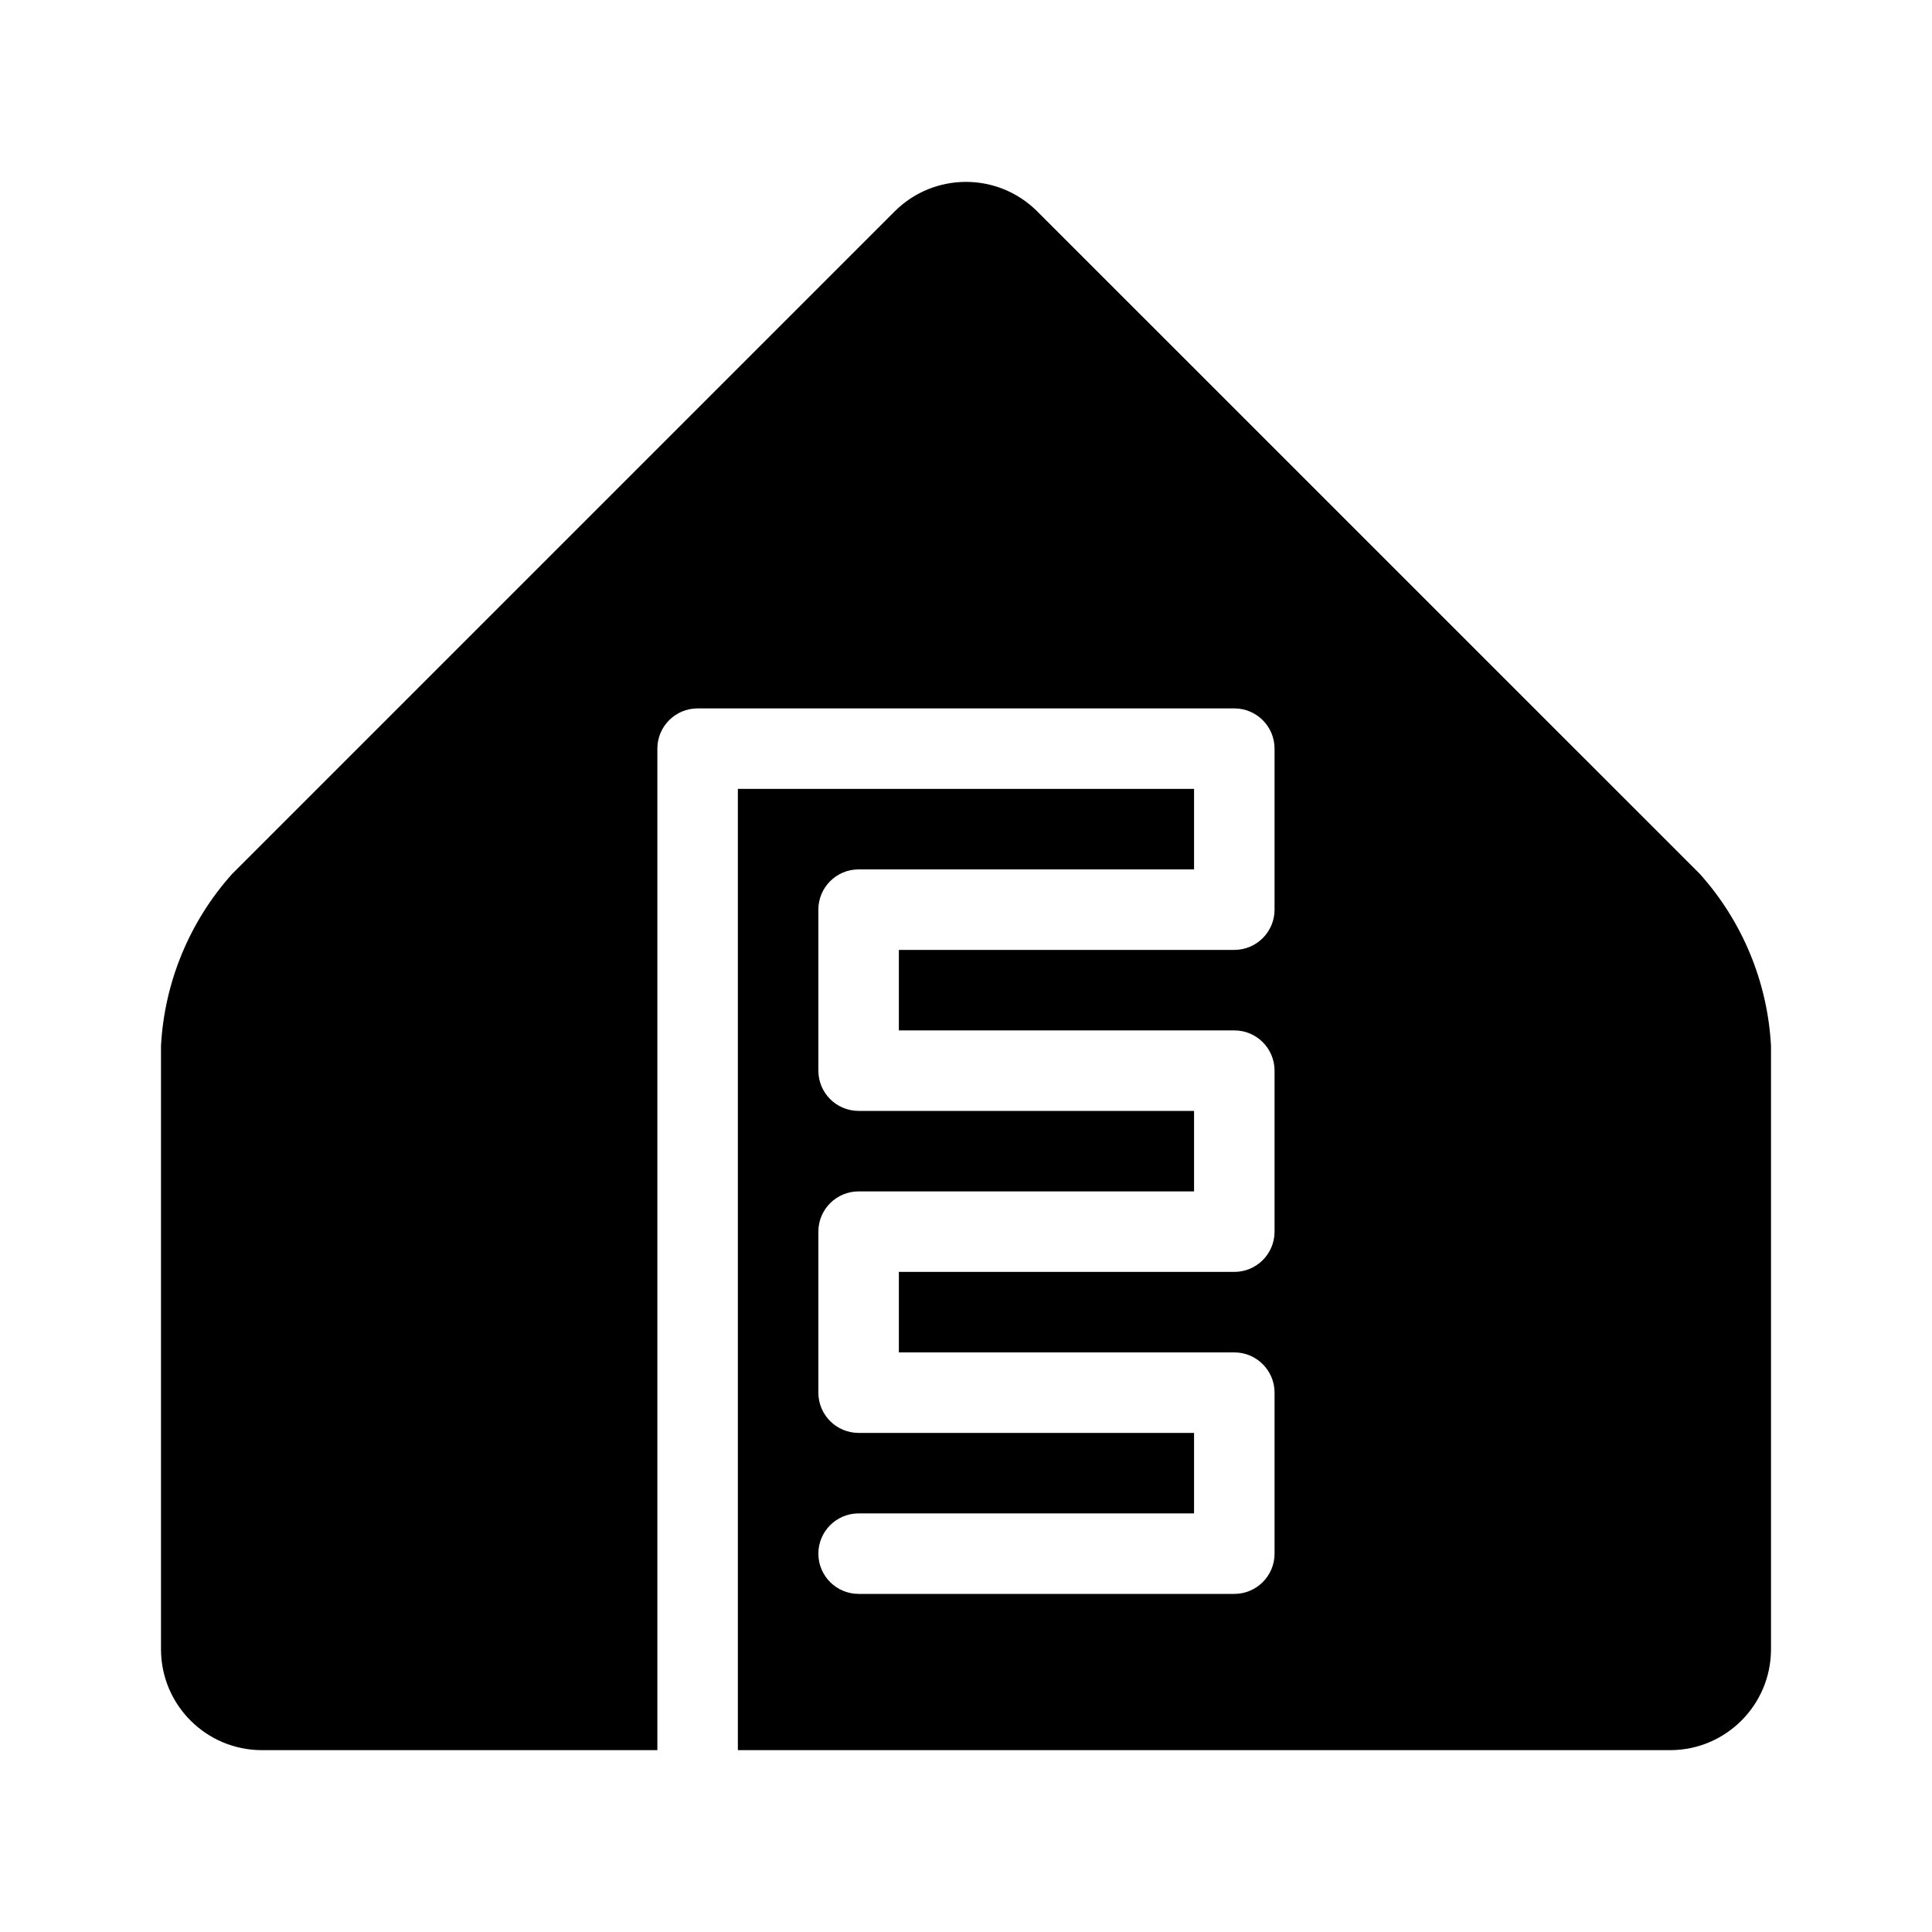
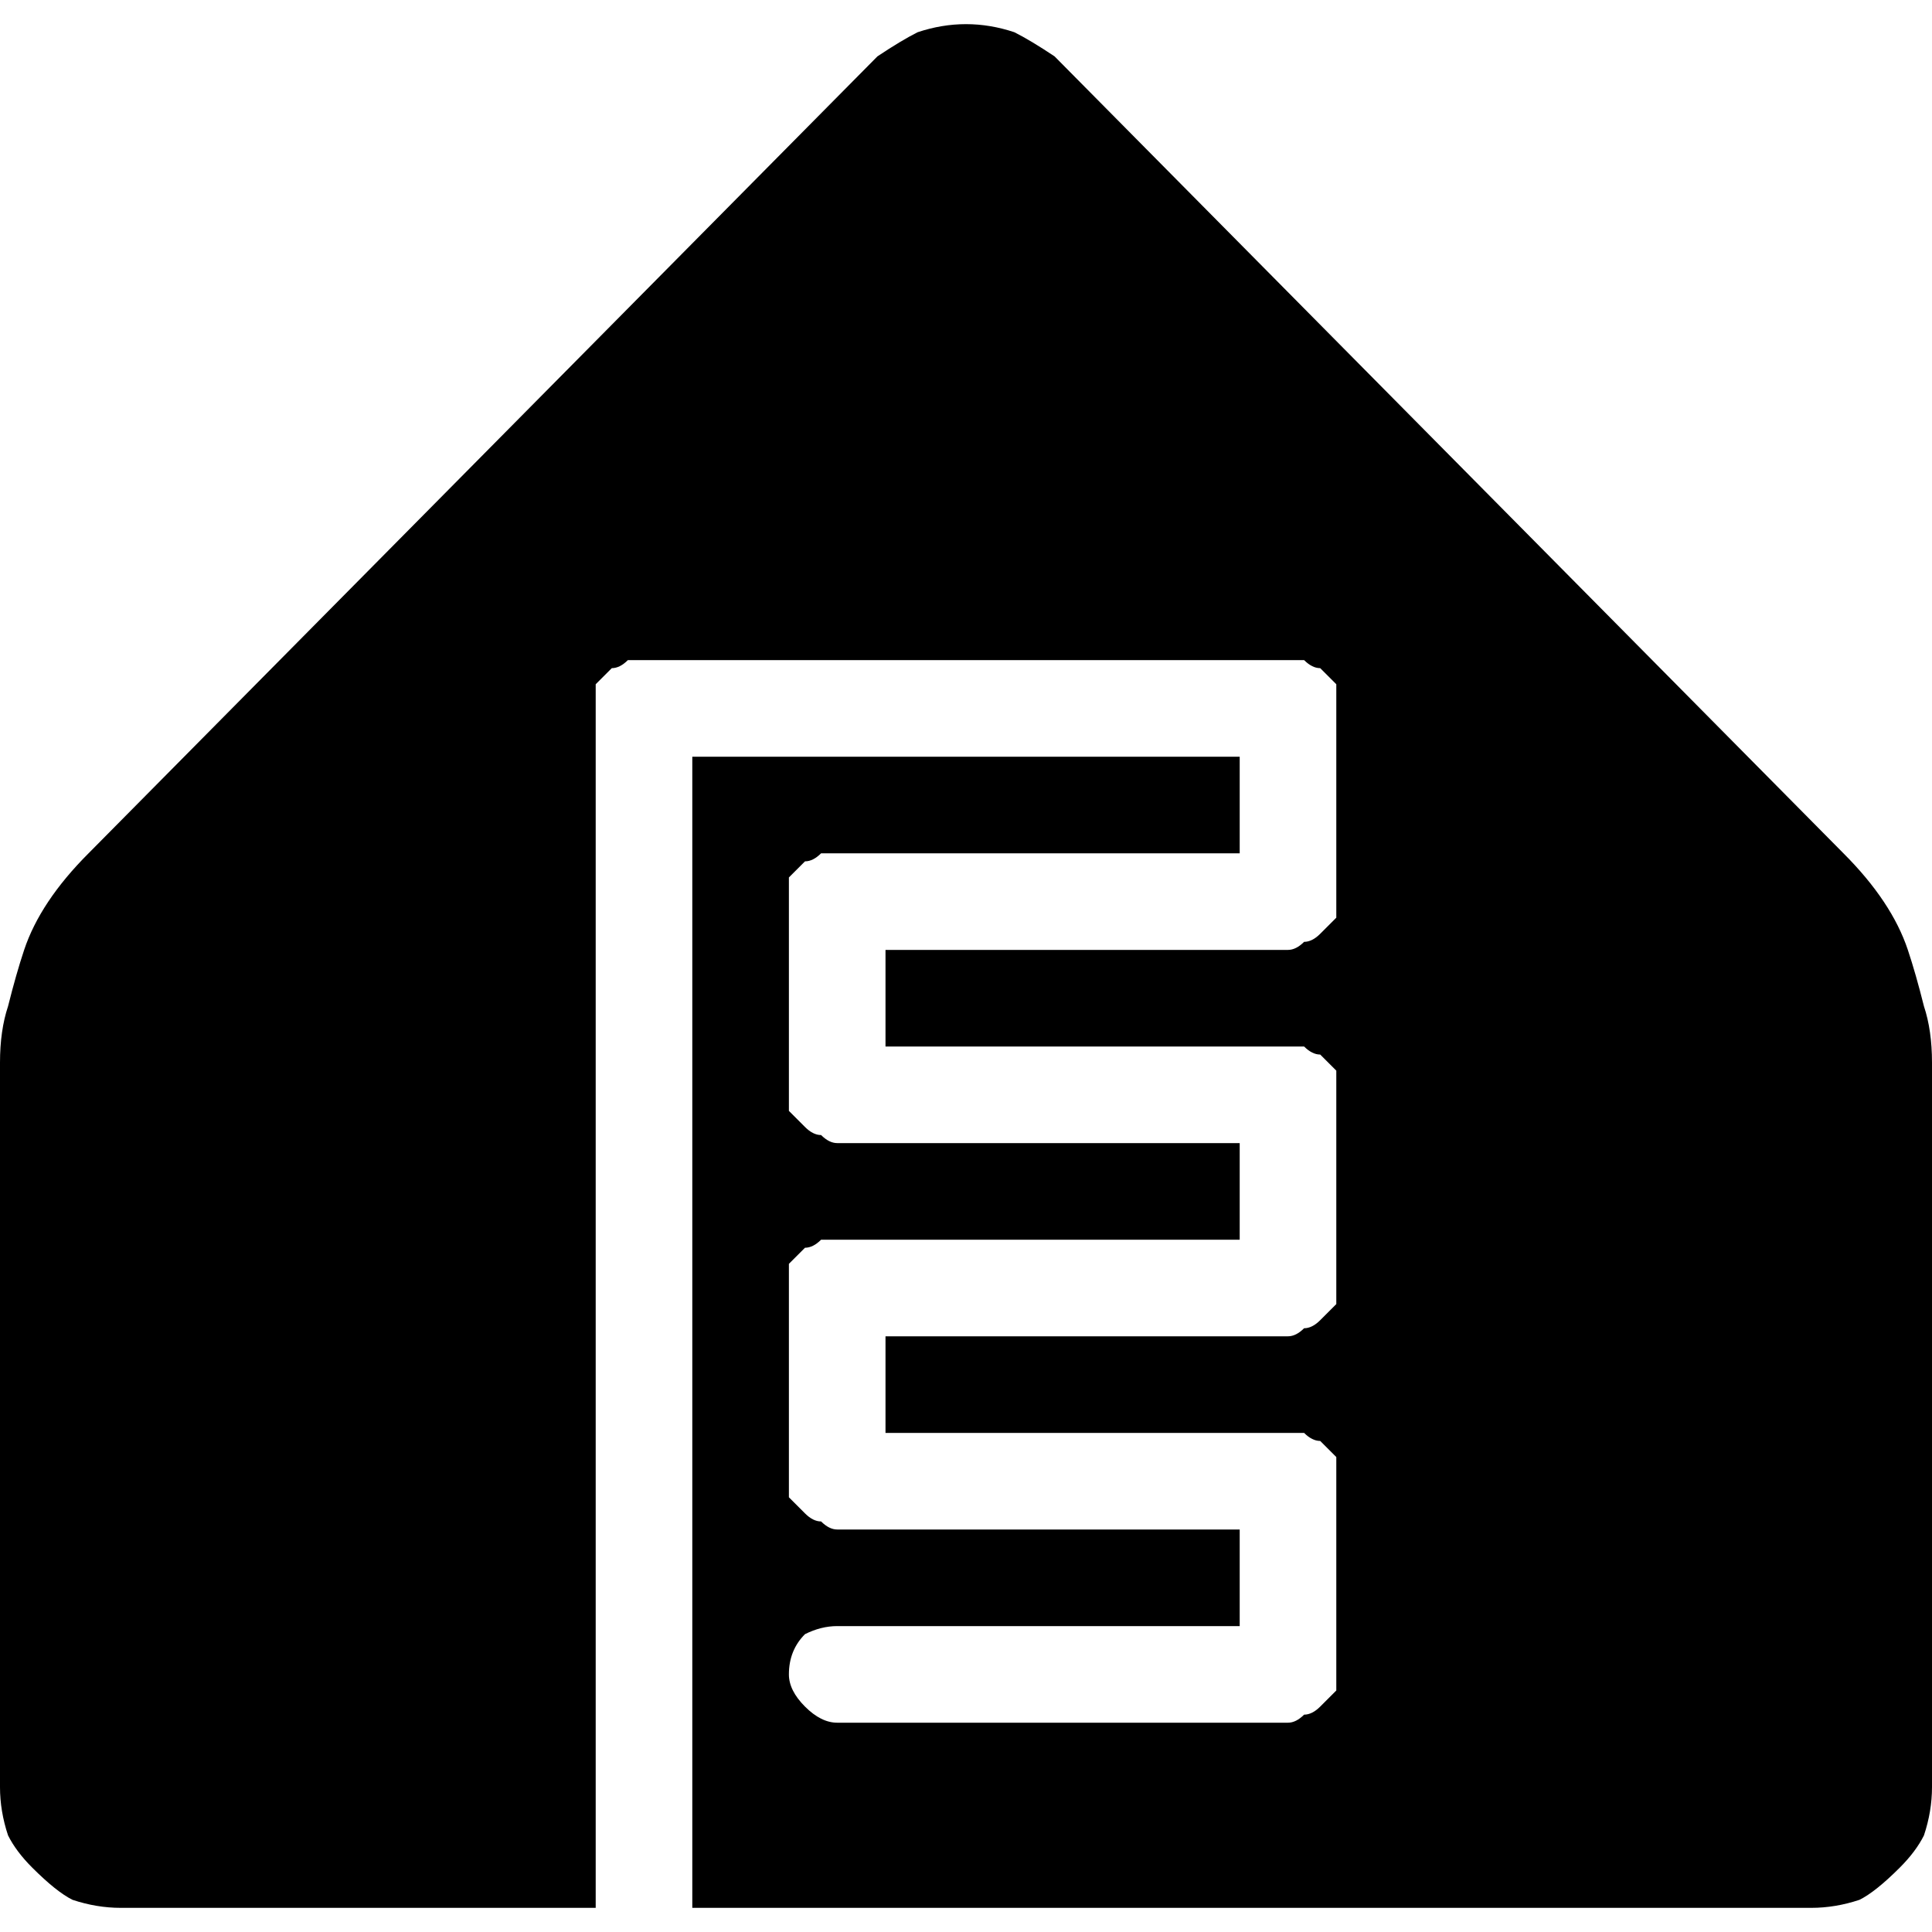
- <svg xmlns="http://www.w3.org/2000/svg" width="24" height="24" viewBox="0 0 24 24">
-   <path fill="currentColor" d="M12.883 2.624a1.253 1.253 0 0 0-1.767 0l-8.232 8.232A3.48 3.48 0 0 0 2 12.991v7.5a1.254 1.254 0 0 0 1.25 1.25h4.916V9.3a.5.5 0 0 1 .5-.5h6.667a.5.5 0 0 1 .5.5v2a.5.5 0 0 1-.5.5h-4.167v1h4.167a.5.5 0 0 1 .5.5v2a.5.5 0 0 1-.5.5h-4.167v1h4.167a.5.5 0 0 1 .5.5v2a.5.5 0 0 1-.5.5h-4.667a.5.5 0 0 1 0-1h4.167v-1h-4.167a.5.5 0 0 1-.5-.5v-2a.5.5 0 0 1 .5-.5h4.167v-1h-4.167a.5.5 0 0 1-.5-.5v-2a.5.5 0 0 1 .5-.5h4.167v-1H9.166v11.941H20.75a1.254 1.254 0 0 0 1.25-1.25v-7.5a3.48 3.48 0 0 0-.884-2.135z" />
+ <svg xmlns="http://www.w3.org/2000/svg" version="1.2" viewBox="0 0 24 24" width="24" height="24">
+   <style />
+   <path d="m13.1 0.7q-0.3-0.2-0.5-0.3-0.3-0.1-0.6-0.1-0.3 0-0.6 0.1-0.2 0.1-0.5 0.3l-9.8 9.9q-0.3 0.3-0.5 0.6-0.2 0.3-0.3 0.6-0.1 0.3-0.2 0.7-0.1 0.3-0.1 0.7v9q0 0.3 0.1 0.6 0.1 0.2 0.3 0.4 0.3 0.3 0.5 0.4 0.3 0.1 0.6 0.1h5.9v-14.9q0-0.2 0-0.3 0.1-0.1 0.2-0.2 0.1 0 0.2-0.1 0.1 0 0.2 0h8q0.1 0 0.2 0 0.1 0.1 0.2 0.1 0.1 0.1 0.2 0.2 0 0.1 0 0.3v2.4q0 0.1 0 0.2-0.1 0.1-0.2 0.2-0.1 0.1-0.2 0.1-0.1 0.1-0.2 0.1h-5v1.2h5q0.1 0 0.2 0 0.1 0.1 0.2 0.1 0.1 0.1 0.2 0.2 0 0.1 0 0.3v2.4q0 0.1 0 0.2-0.1 0.1-0.2 0.2-0.1 0.1-0.2 0.1-0.1 0.1-0.2 0.1h-5v1.2h5q0.1 0 0.2 0 0.1 0.1 0.2 0.1 0.1 0.1 0.2 0.2 0 0.1 0 0.3v2.4q0 0.1 0 0.2-0.1 0.1-0.2 0.2-0.1 0.1-0.2 0.1-0.1 0.1-0.2 0.1h-5.6q-0.2 0-0.4-0.2-0.2-0.2-0.2-0.4 0-0.3 0.2-0.5 0.2-0.1 0.4-0.1h5v-1.2h-5q-0.1 0-0.2-0.1-0.1 0-0.2-0.1-0.1-0.1-0.2-0.2 0-0.1 0-0.2v-2.4q0-0.2 0-0.3 0.1-0.1 0.2-0.2 0.1 0 0.2-0.1 0.1 0 0.2 0h5v-1.2h-5q-0.1 0-0.2-0.1-0.1 0-0.2-0.1-0.1-0.1-0.2-0.2 0-0.1 0-0.2v-2.4q0-0.2 0-0.3 0.1-0.1 0.2-0.2 0.1 0 0.2-0.1 0.1 0 0.2 0h5v-1.2h-6.8v14.3h13.9q0.3 0 0.6-0.1 0.2-0.1 0.5-0.4 0.2-0.2 0.3-0.4 0.1-0.3 0.1-0.6v-9q0-0.4-0.1-0.7-0.1-0.4-0.2-0.7-0.1-0.3-0.3-0.6-0.2-0.3-0.5-0.6z" />
</svg>
